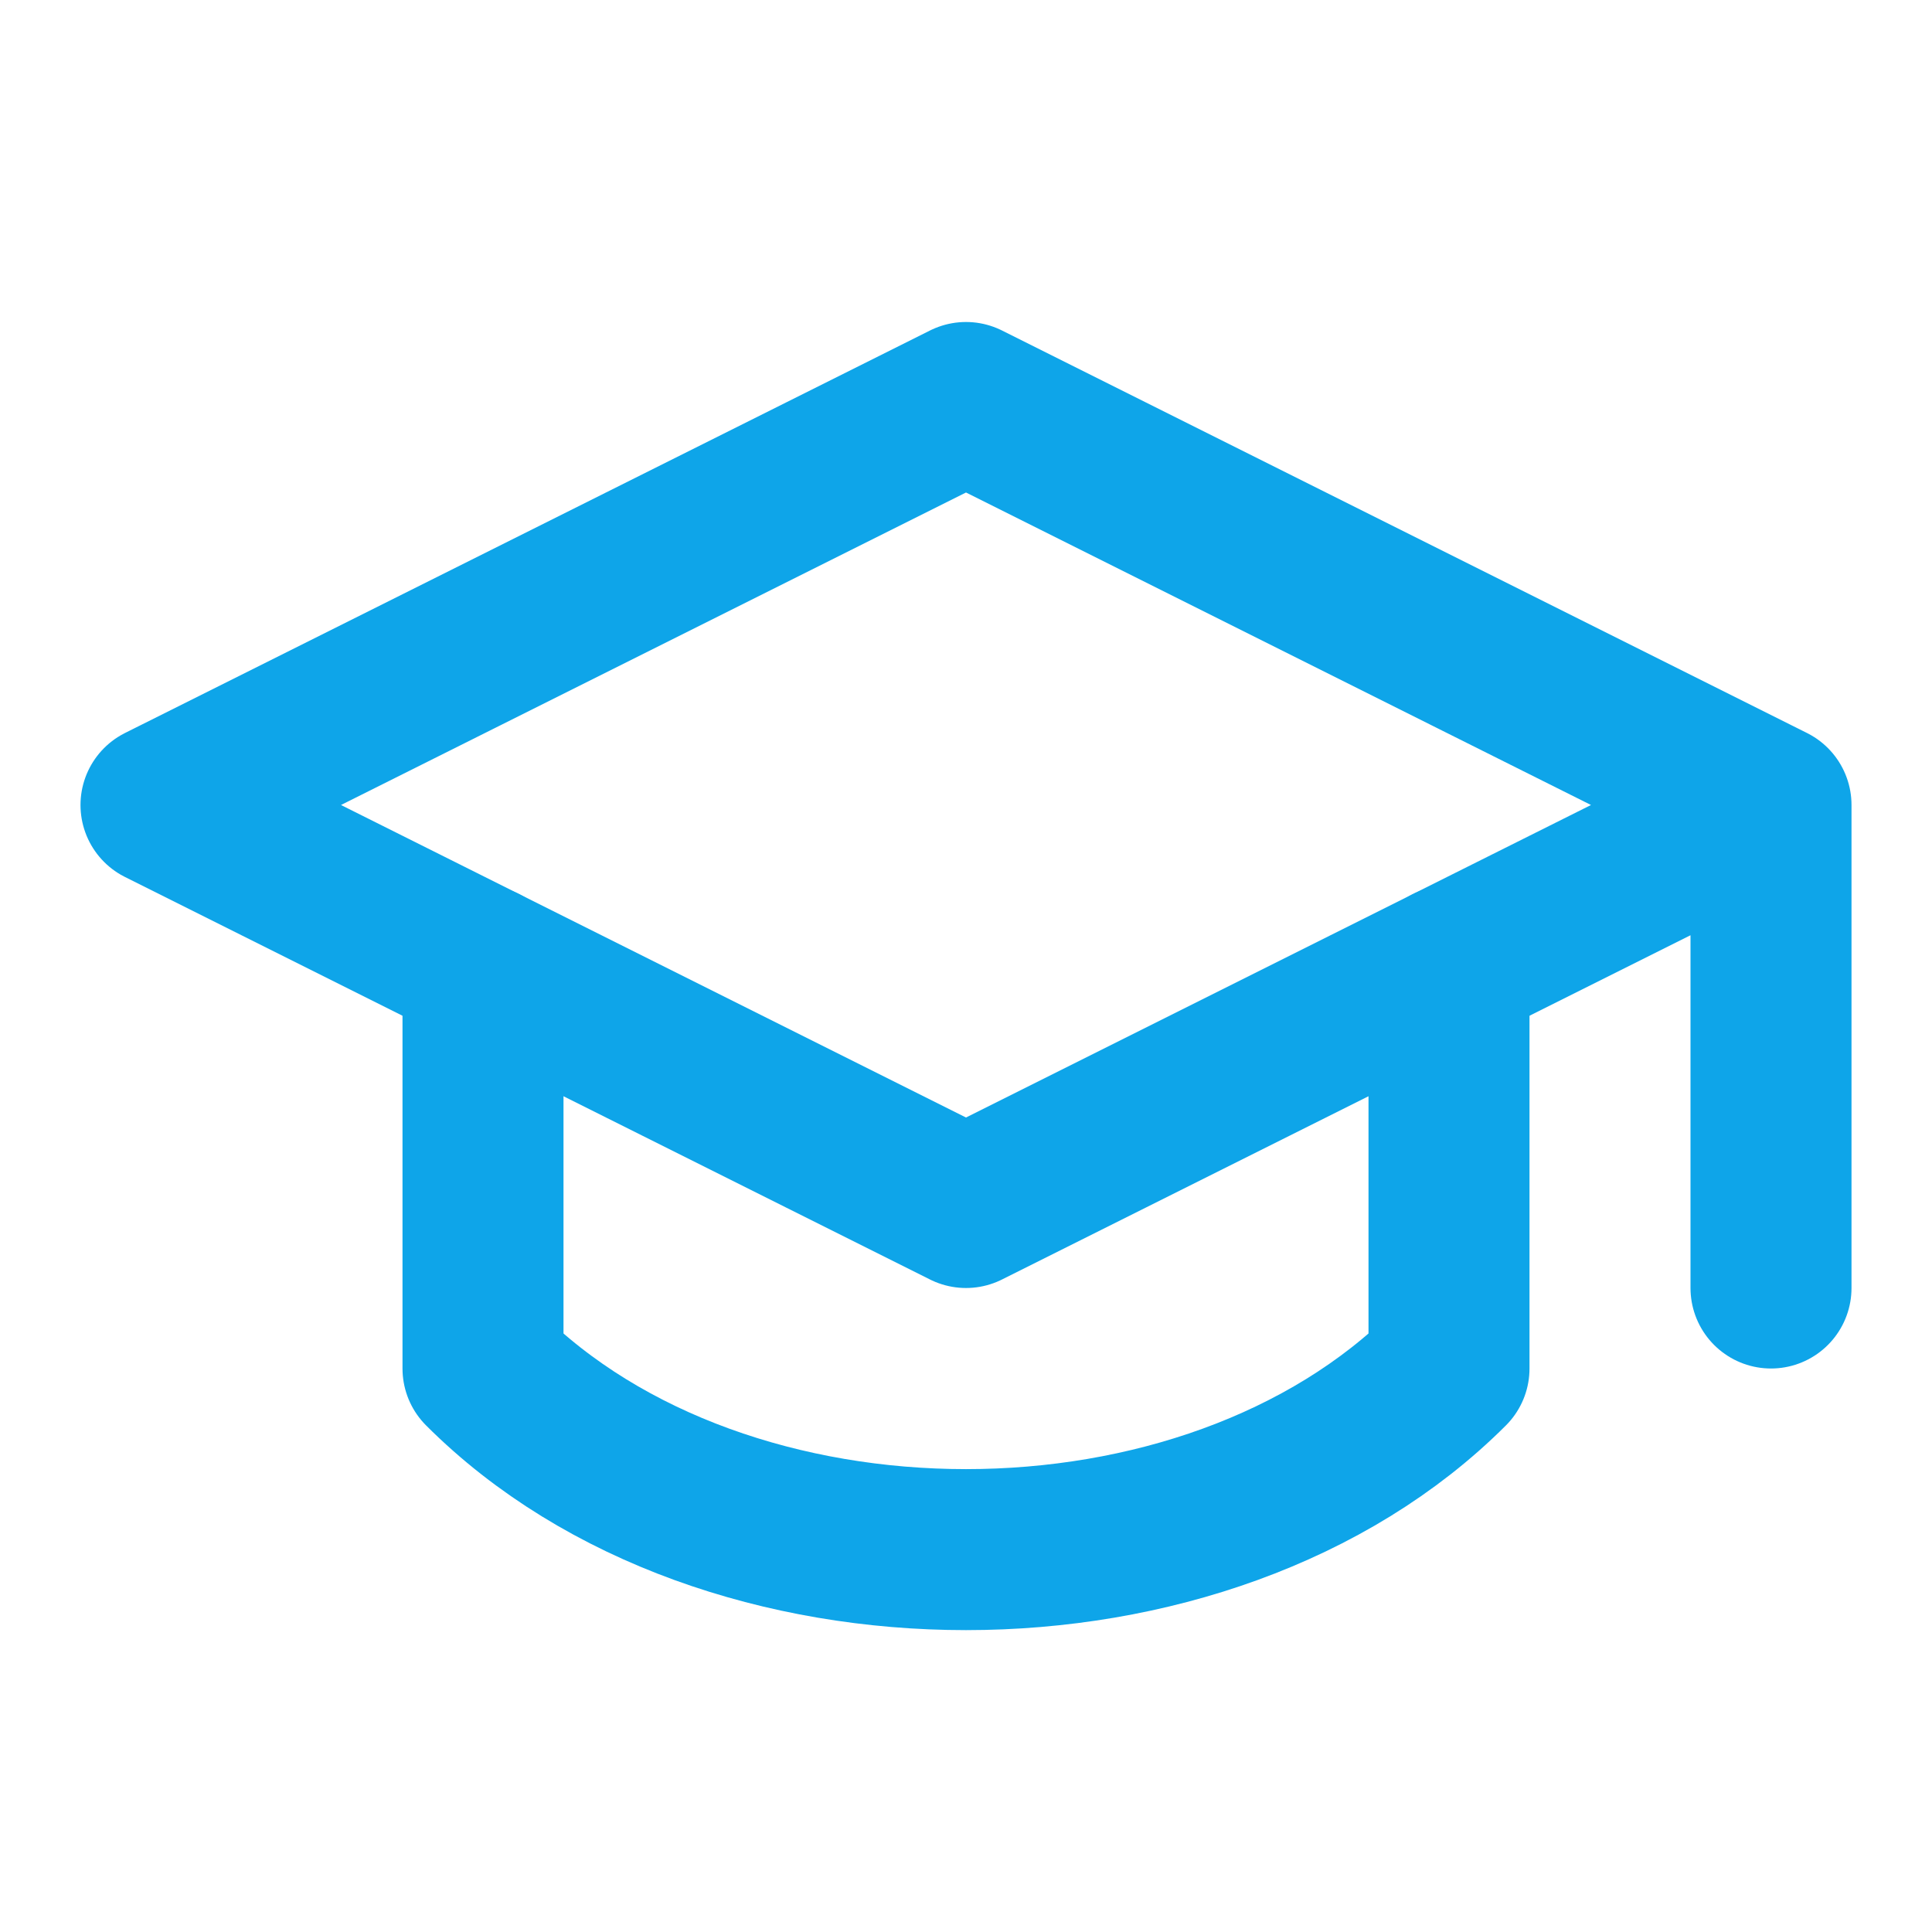
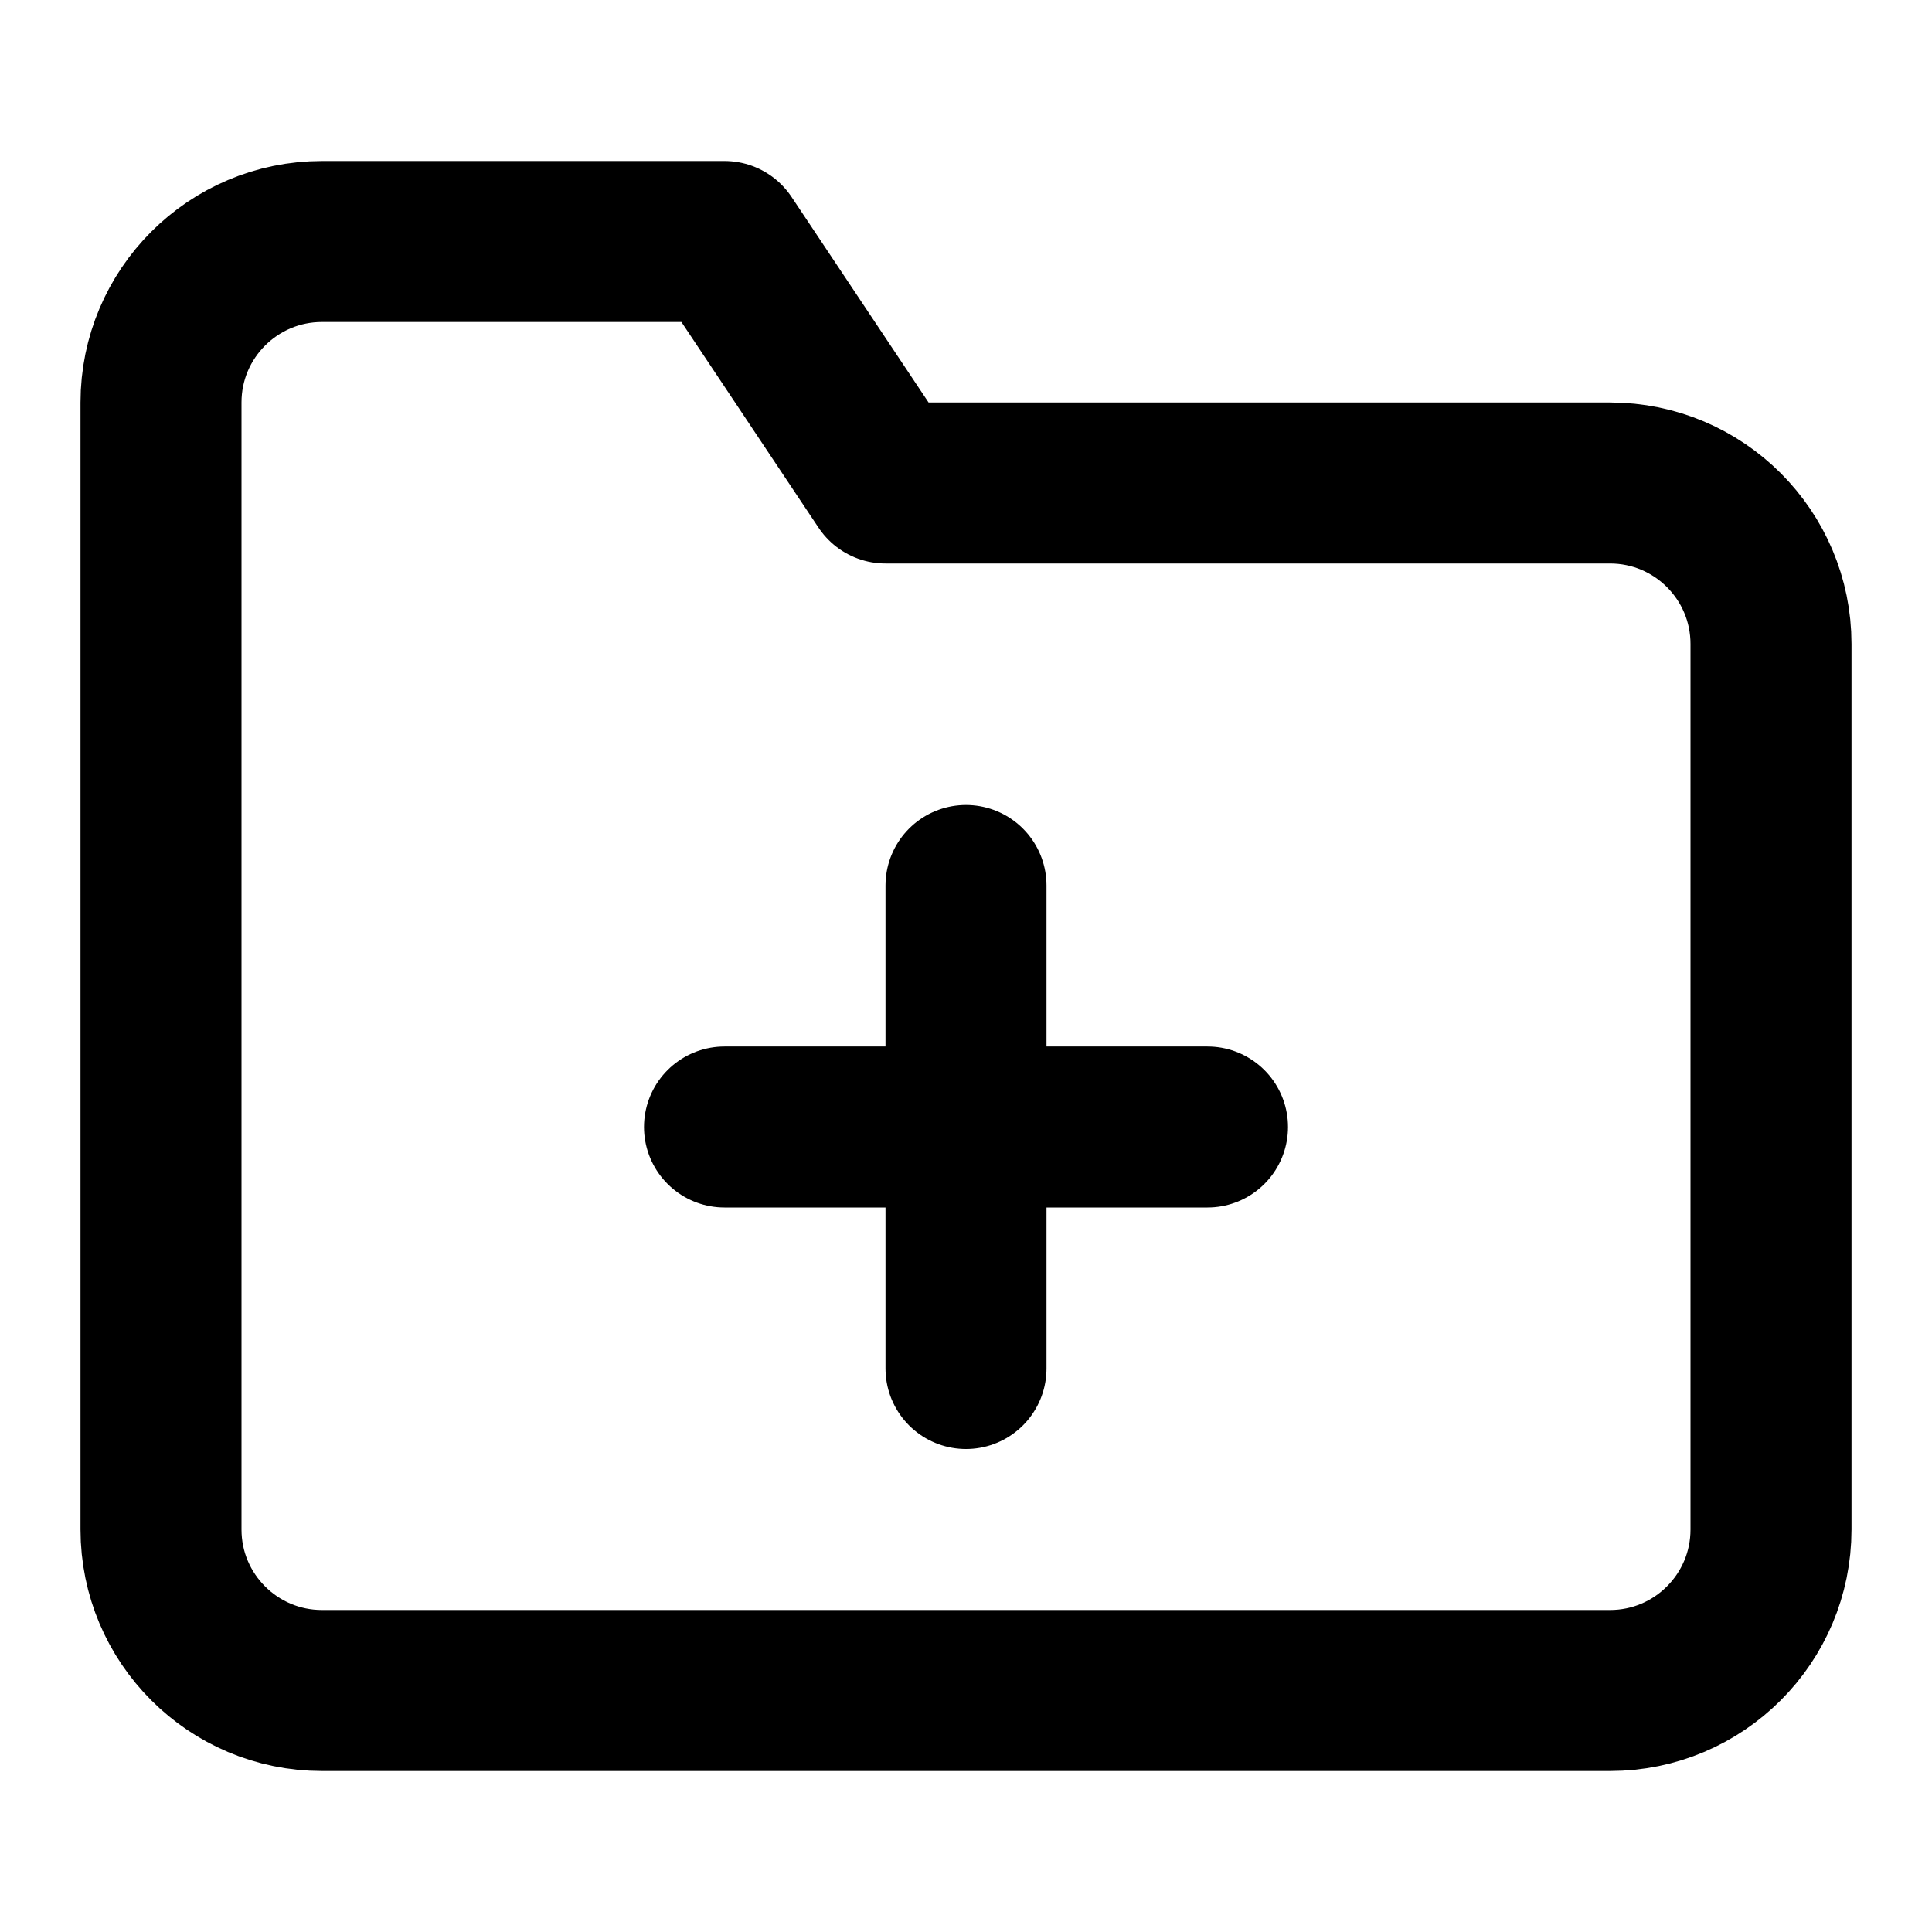
- <svg xmlns="http://www.w3.org/2000/svg" width="32" height="32" viewBox="0 0 24 24" fill="none" stroke="#0ea5e9" stroke-width="2" stroke-linecap="round" stroke-linejoin="round">
-   <path d="M22 10v6M2 10l10-5 10 5-10 5z" />
-   <path d="M6 12v5c3 3 9 3 12 0v-5" />
+ <svg xmlns="http://www.w3.org/2000/svg" width="24" height="24" viewBox="0 0 24 24" fill="none" stroke="currentColor" stroke-width="2" stroke-linecap="round" stroke-linejoin="round">
+   <path d="M22 19a2 2 0 0 1-2 2H4a2 2 0 0 1-2-2V5a2 2 0 0 1 2-2h5l2 3h9a2 2 0 0 1 2 2z" />
+   <line x1="12" y1="11" x2="12" y2="17" />
+   <line x1="9" y1="14" x2="15" y2="14" />
</svg>
